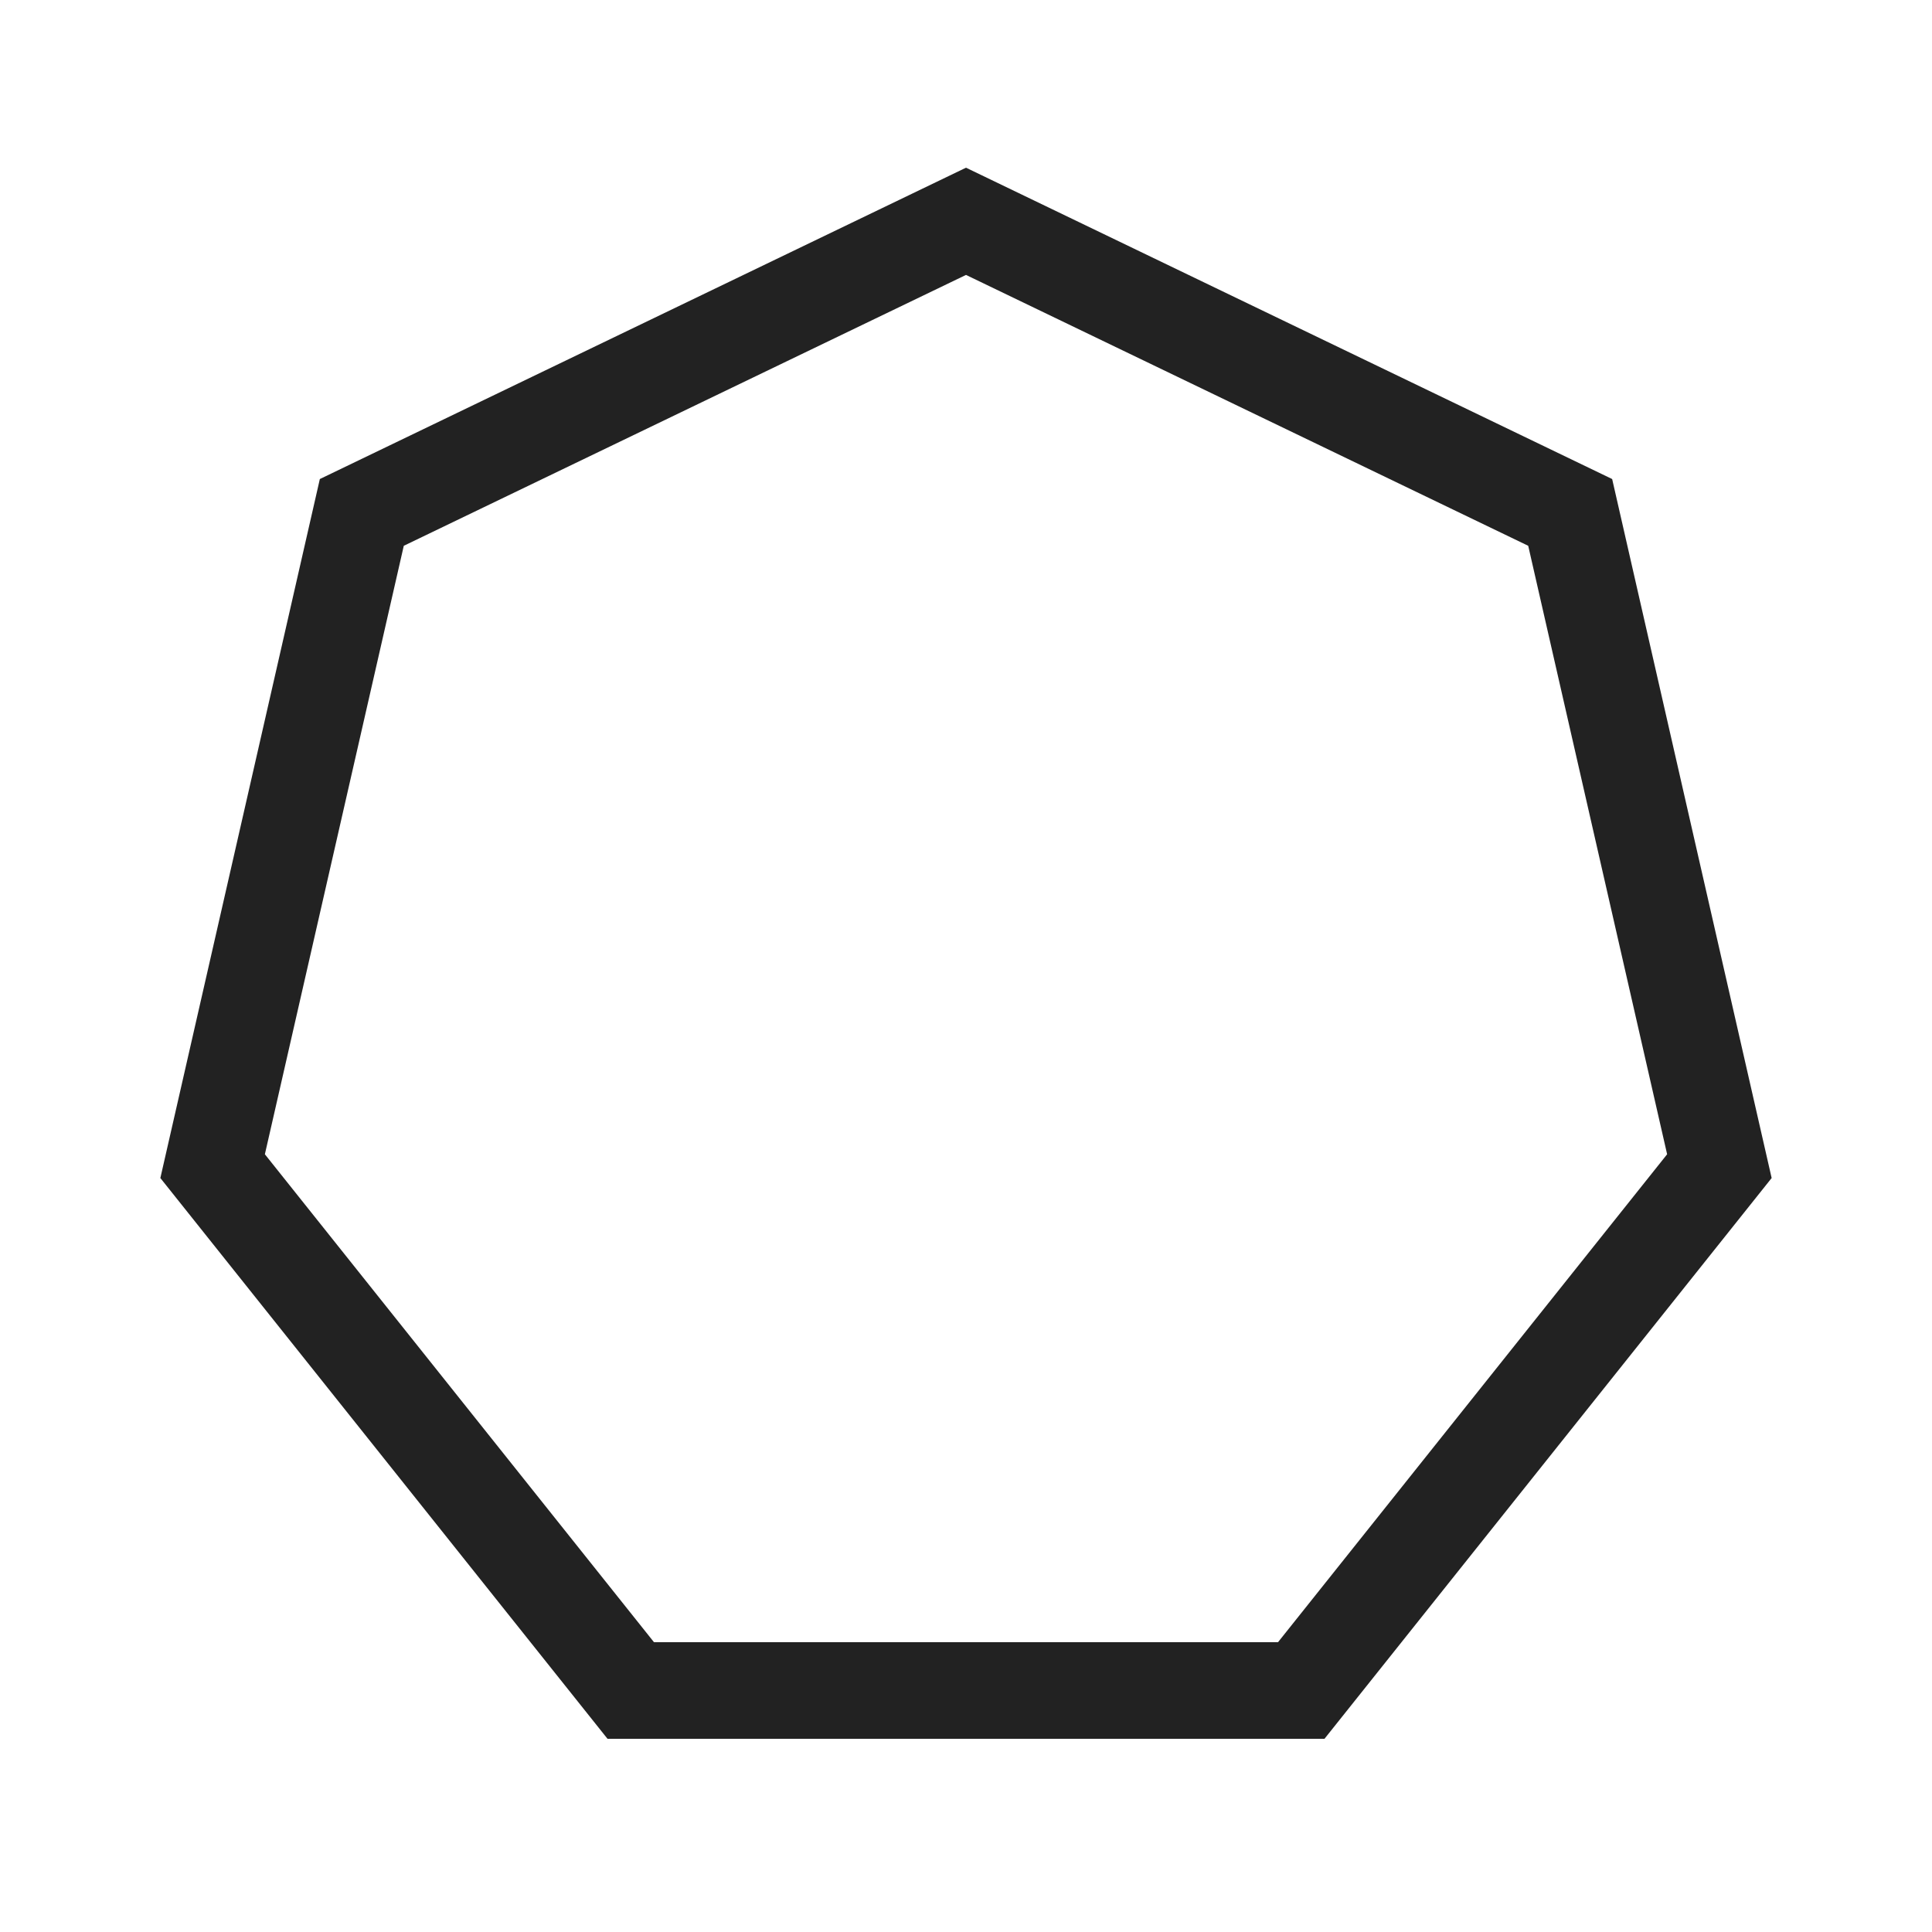
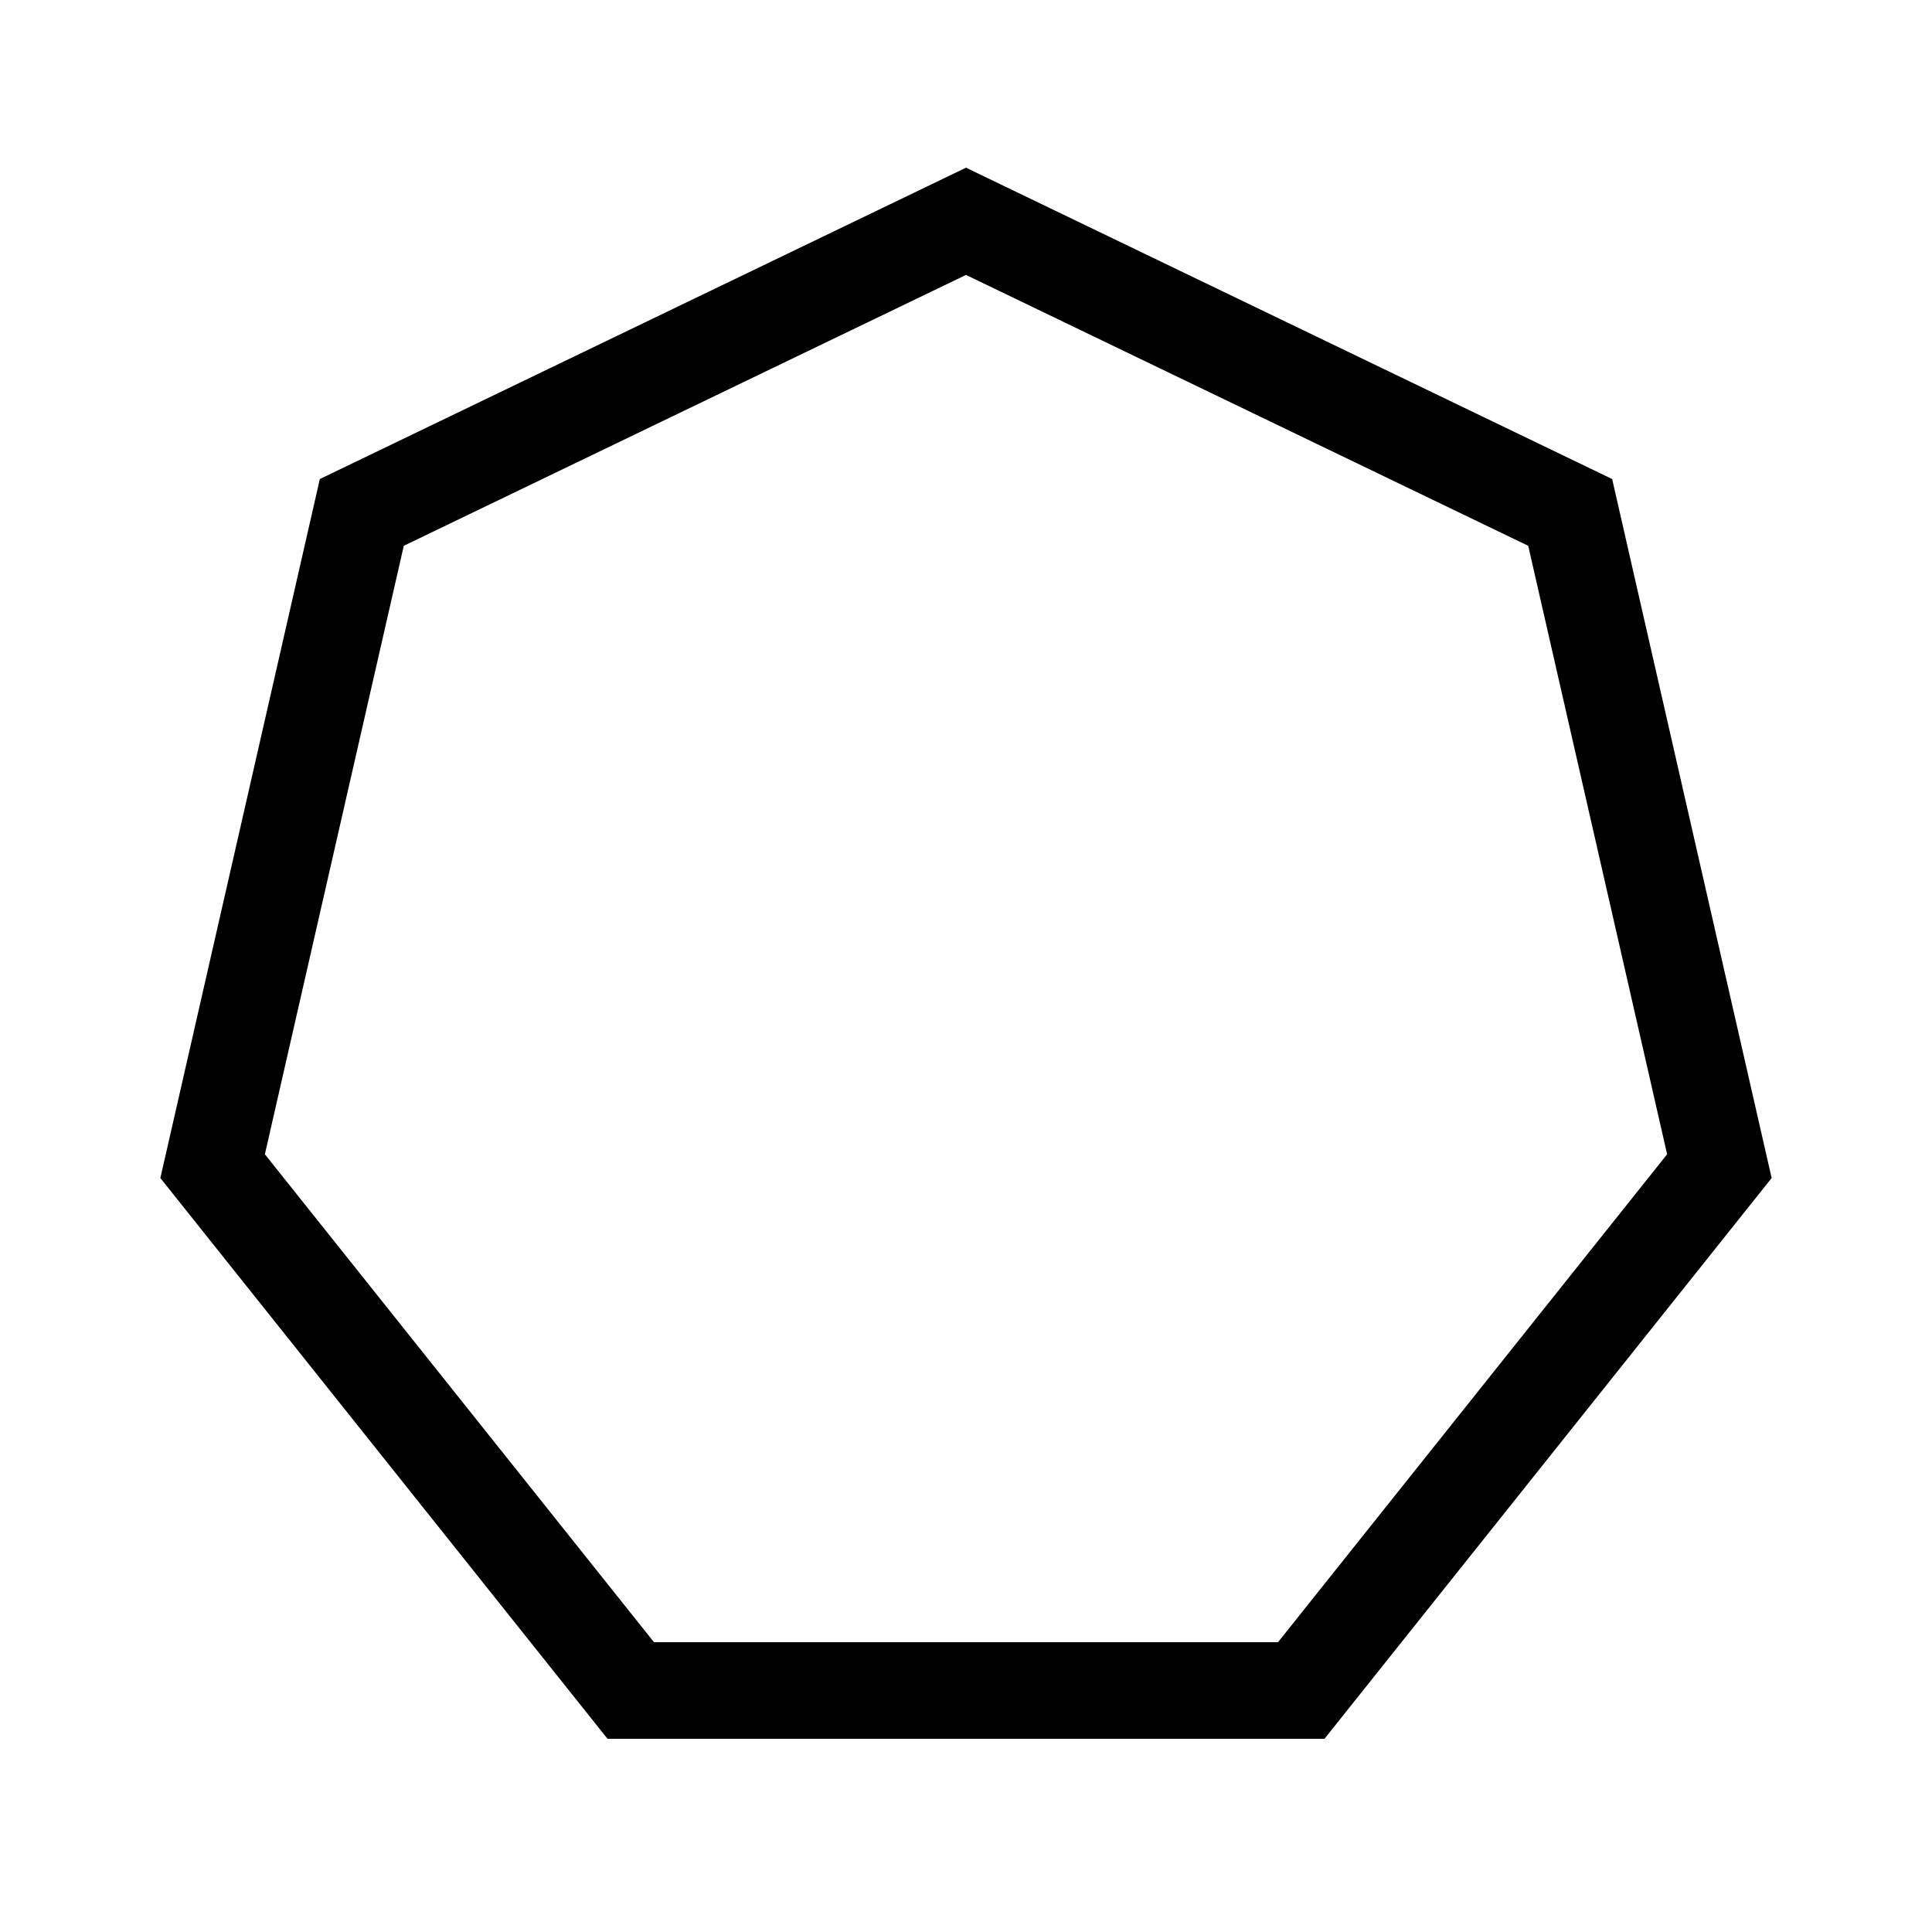
- <svg xmlns="http://www.w3.org/2000/svg" width="20px" height="20px" viewBox="0 0 20 20" version="1.1">
+ <svg xmlns="http://www.w3.org/2000/svg" preserveAspectRatio="none" width="20px" height="20px" viewBox="0 0 20 20" version="1.1">
  <g id="layer1">
-     <path d="M 10 1.736 L 3.311 4.959 L 1.66 12.195 L 6.289 18 L 13.711 18 L 18.34 12.195 L 16.689 4.959 L 10 1.736 z M 10 2.846 L 15.82 5.65 L 17.258 11.949 L 13.23 17 L 6.77 17 L 2.742 11.949 L 4.18 5.65 L 10 2.846 z " style="fill:#222222; fill-opacity:1; stroke:none; stroke-width:0px;" />
+     <path d="M 10 1.736 L 3.311 4.959 L 1.66 12.195 L 6.289 18 L 13.711 18 L 18.34 12.195 L 16.689 4.959 L 10 1.736 z M 10 2.846 L 15.82 5.65 L 17.258 11.949 L 13.23 17 L 6.77 17 L 2.742 11.949 L 4.18 5.65 L 10 2.846 z " />
  </g>
</svg>
